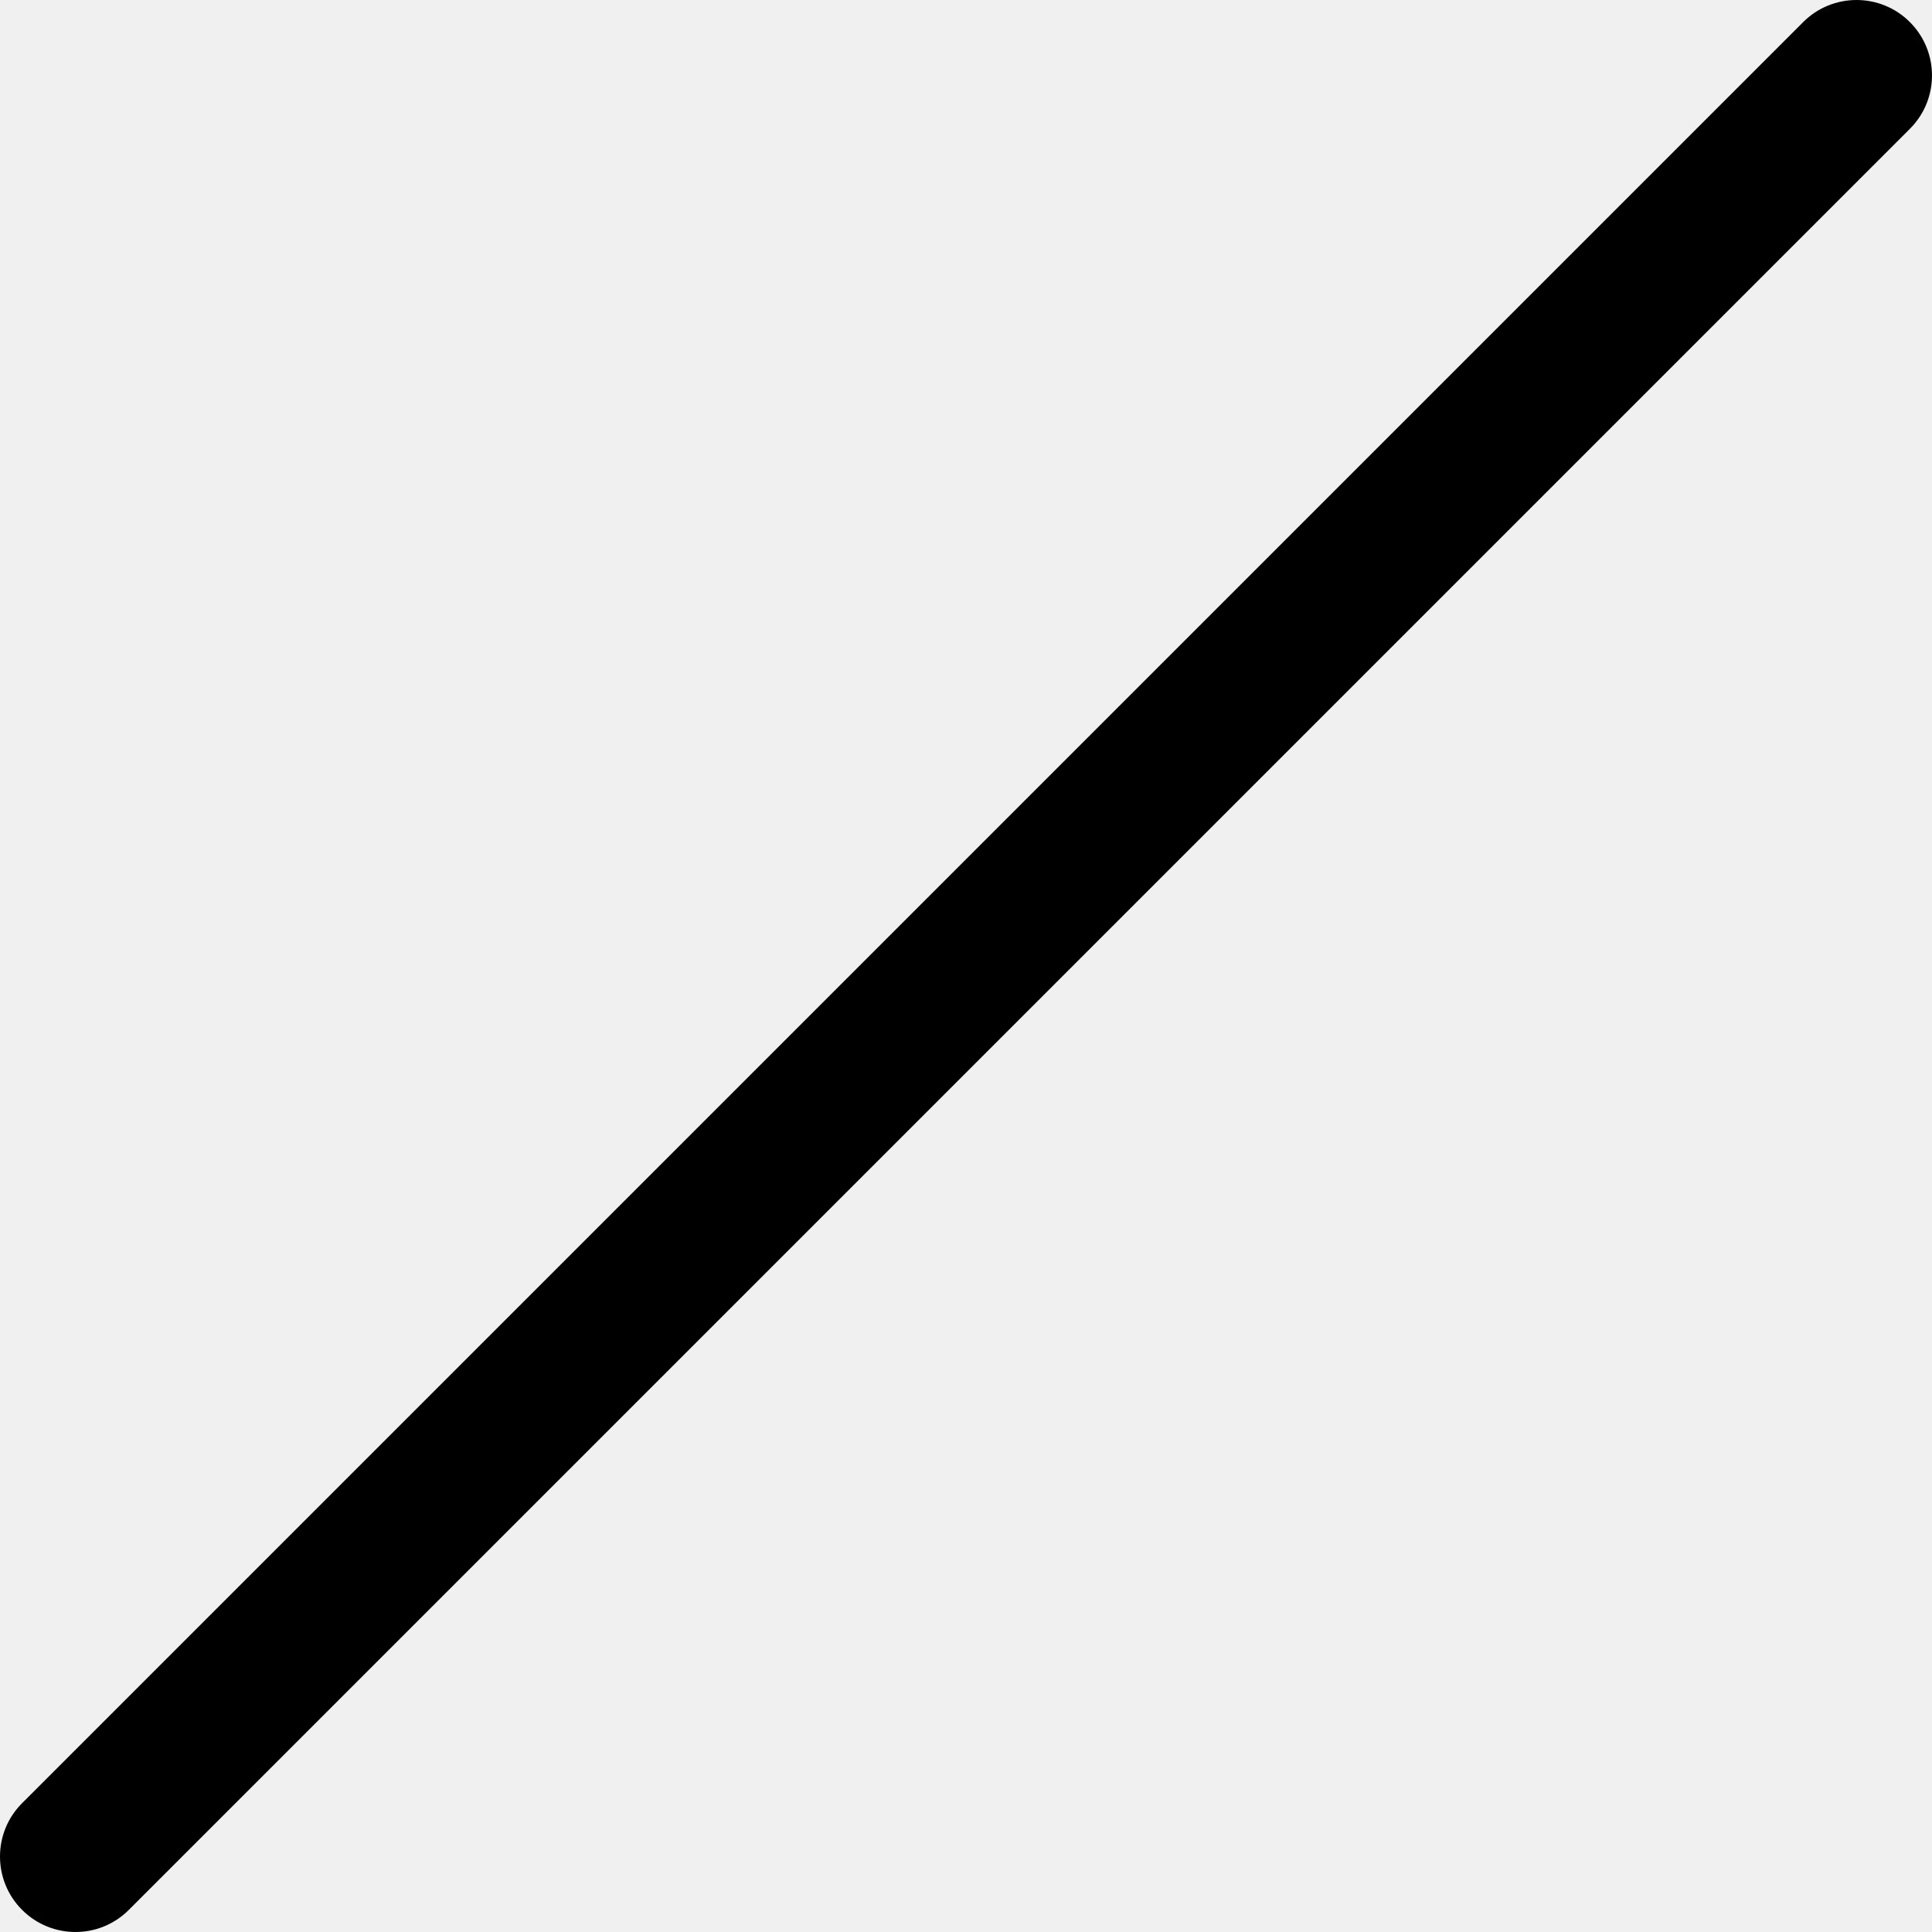
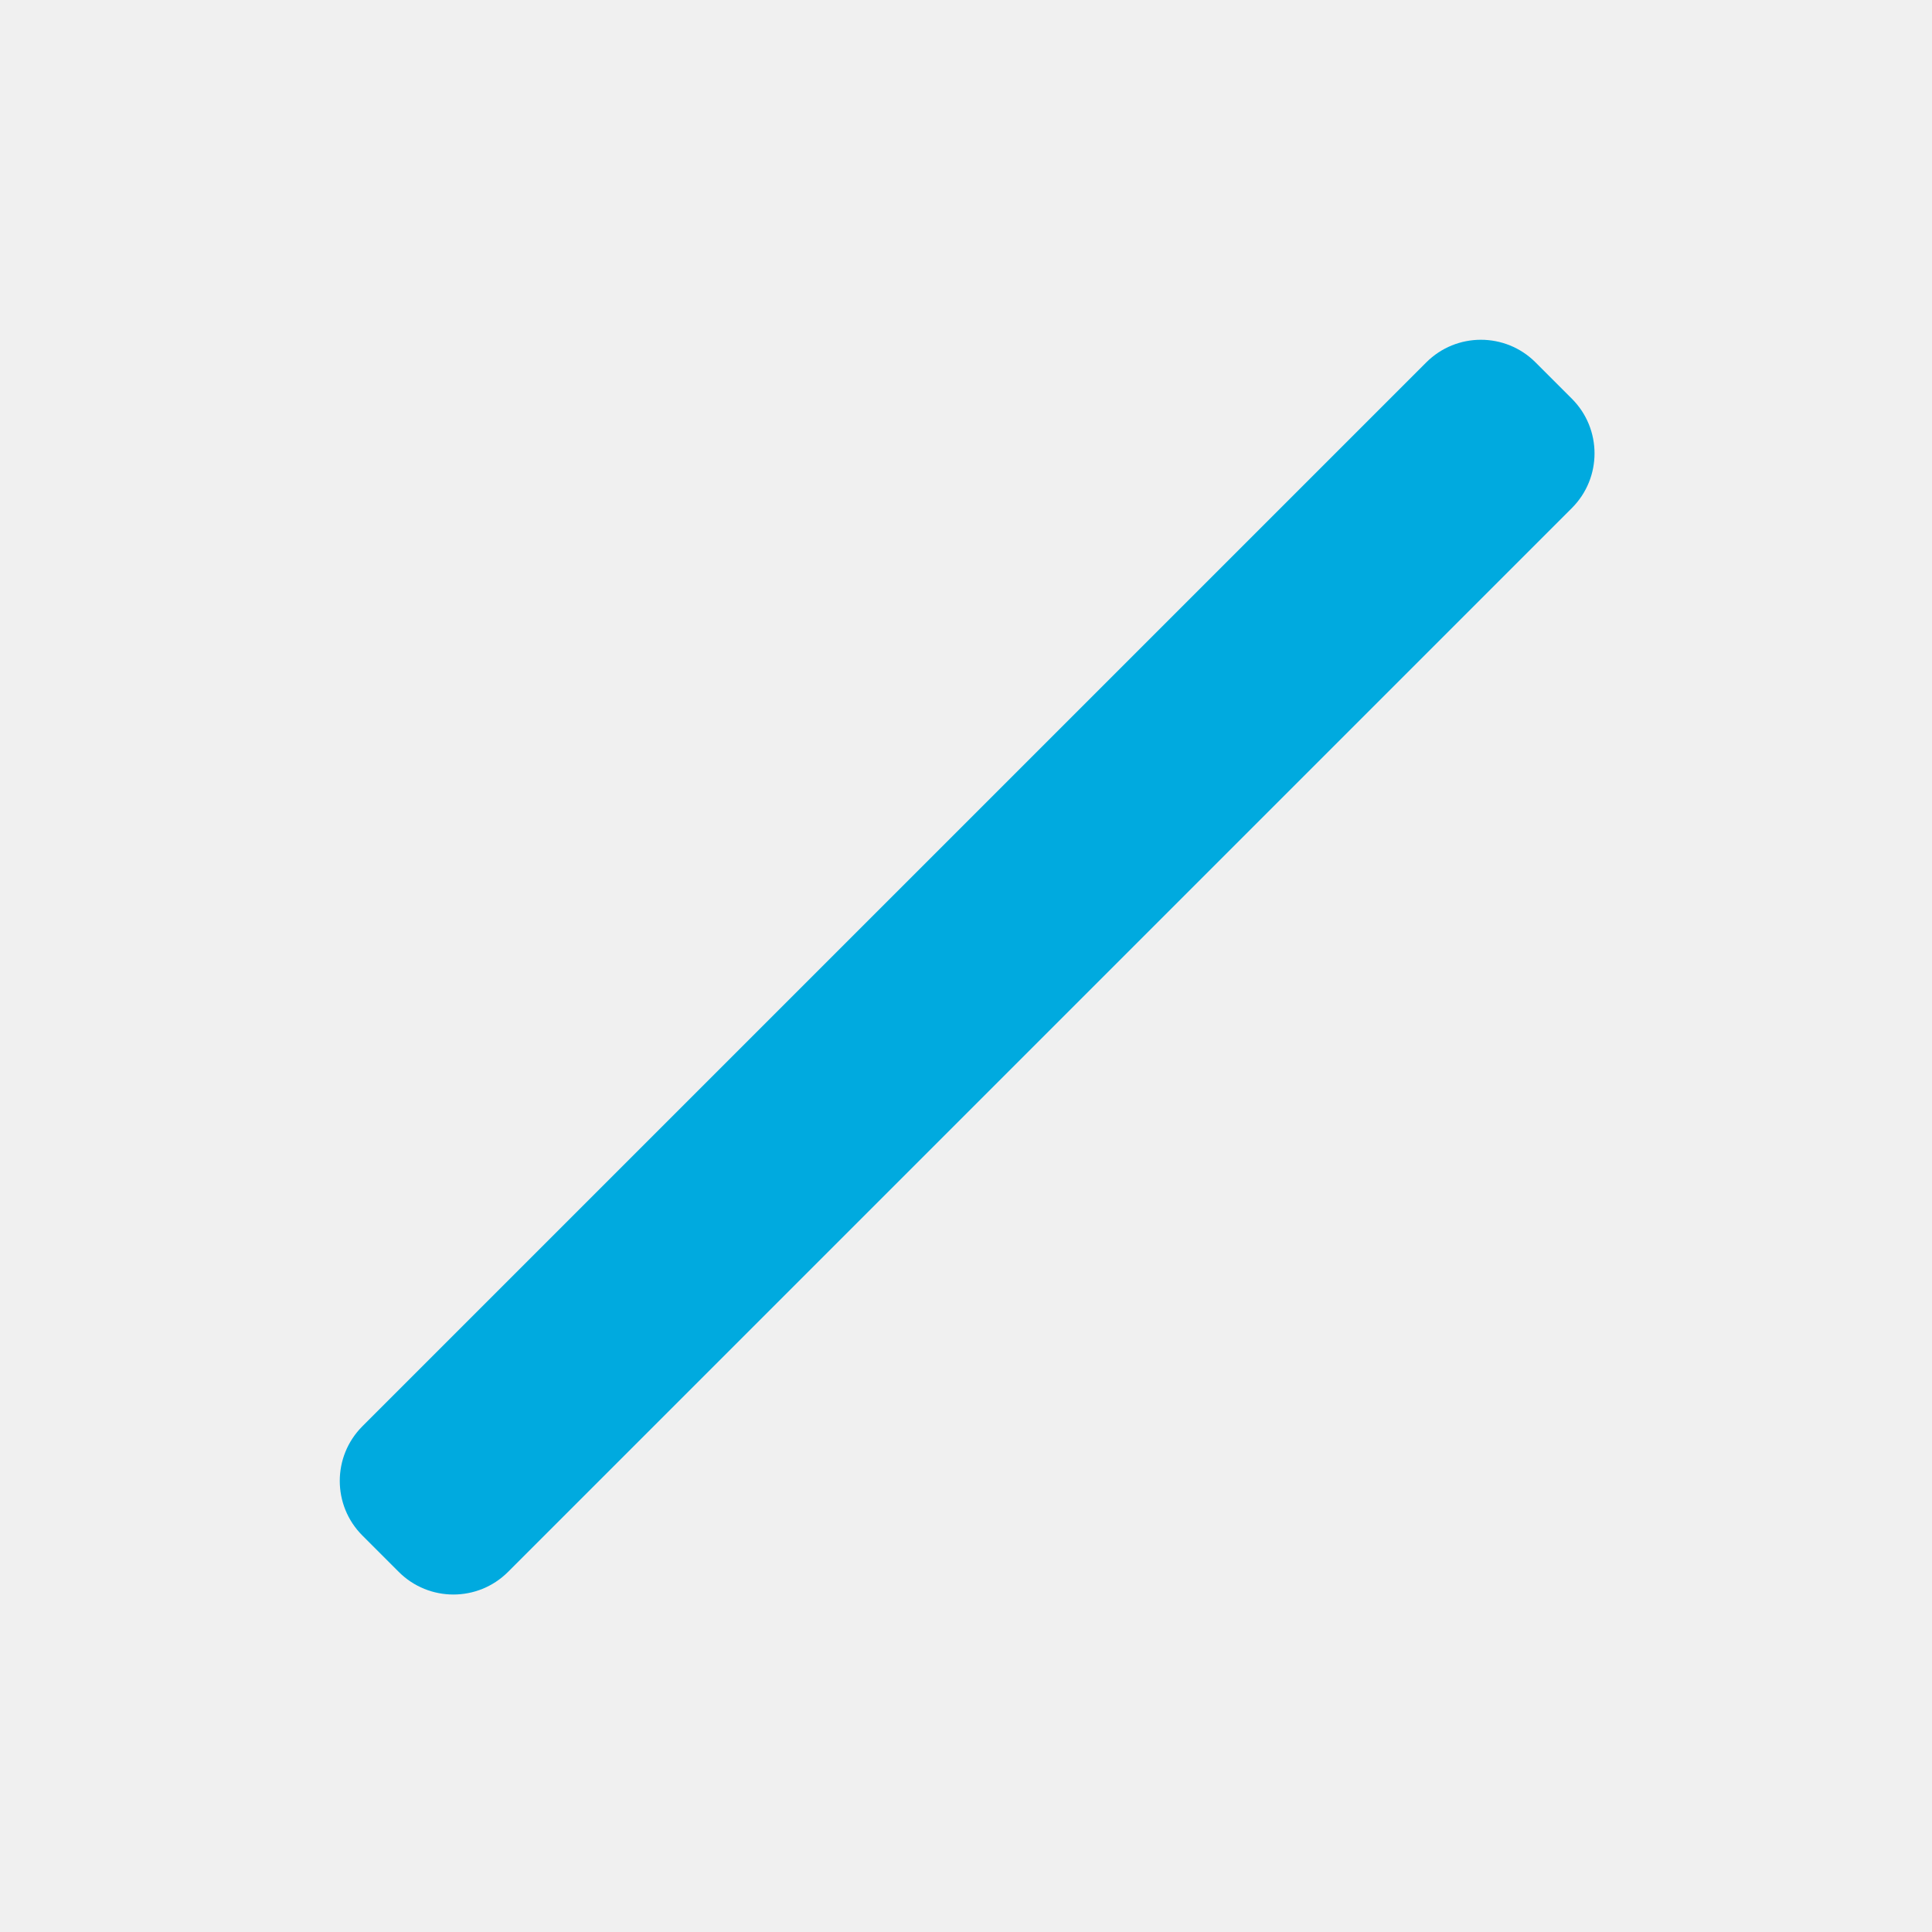
- <svg xmlns="http://www.w3.org/2000/svg" width="69" height="69" viewBox="0 0 69 69" fill="none">
-   <g clip-path="url(#clip0_502_155)">
-     <path d="M68.21 0.789C67.158 -0.263 65.451 -0.263 64.399 0.789L0.789 64.399C-0.263 65.451 -0.263 67.158 0.789 68.21C1.316 68.737 2.006 69 2.695 69C3.385 69 4.075 68.737 4.601 68.21L68.21 4.601C69.263 3.549 69.263 1.842 68.21 0.789Z" fill="black" />
-   </g>
-   <defs>
-     <clipPath id="clip0_502_155">
-       <rect width="69" height="69" fill="white" />
-     </clipPath>
-   </defs>
+ <svg xmlns="http://www.w3.org/2000/svg" width="500" height="500" viewBox="0 0 500 500" fill="none">
+   <path d="M369.116 93.79C376.926 85.979 389.59 85.979 397.4 93.79L406.805 103.194C414.616 111.005 414.616 123.668 406.805 131.479L131.48 406.804C123.669 414.614 111.006 414.614 103.195 406.804L93.79 397.398C85.98 389.588 85.98 376.925 93.791 369.114L369.116 93.79Z" fill="#00AADF" />
</svg>
